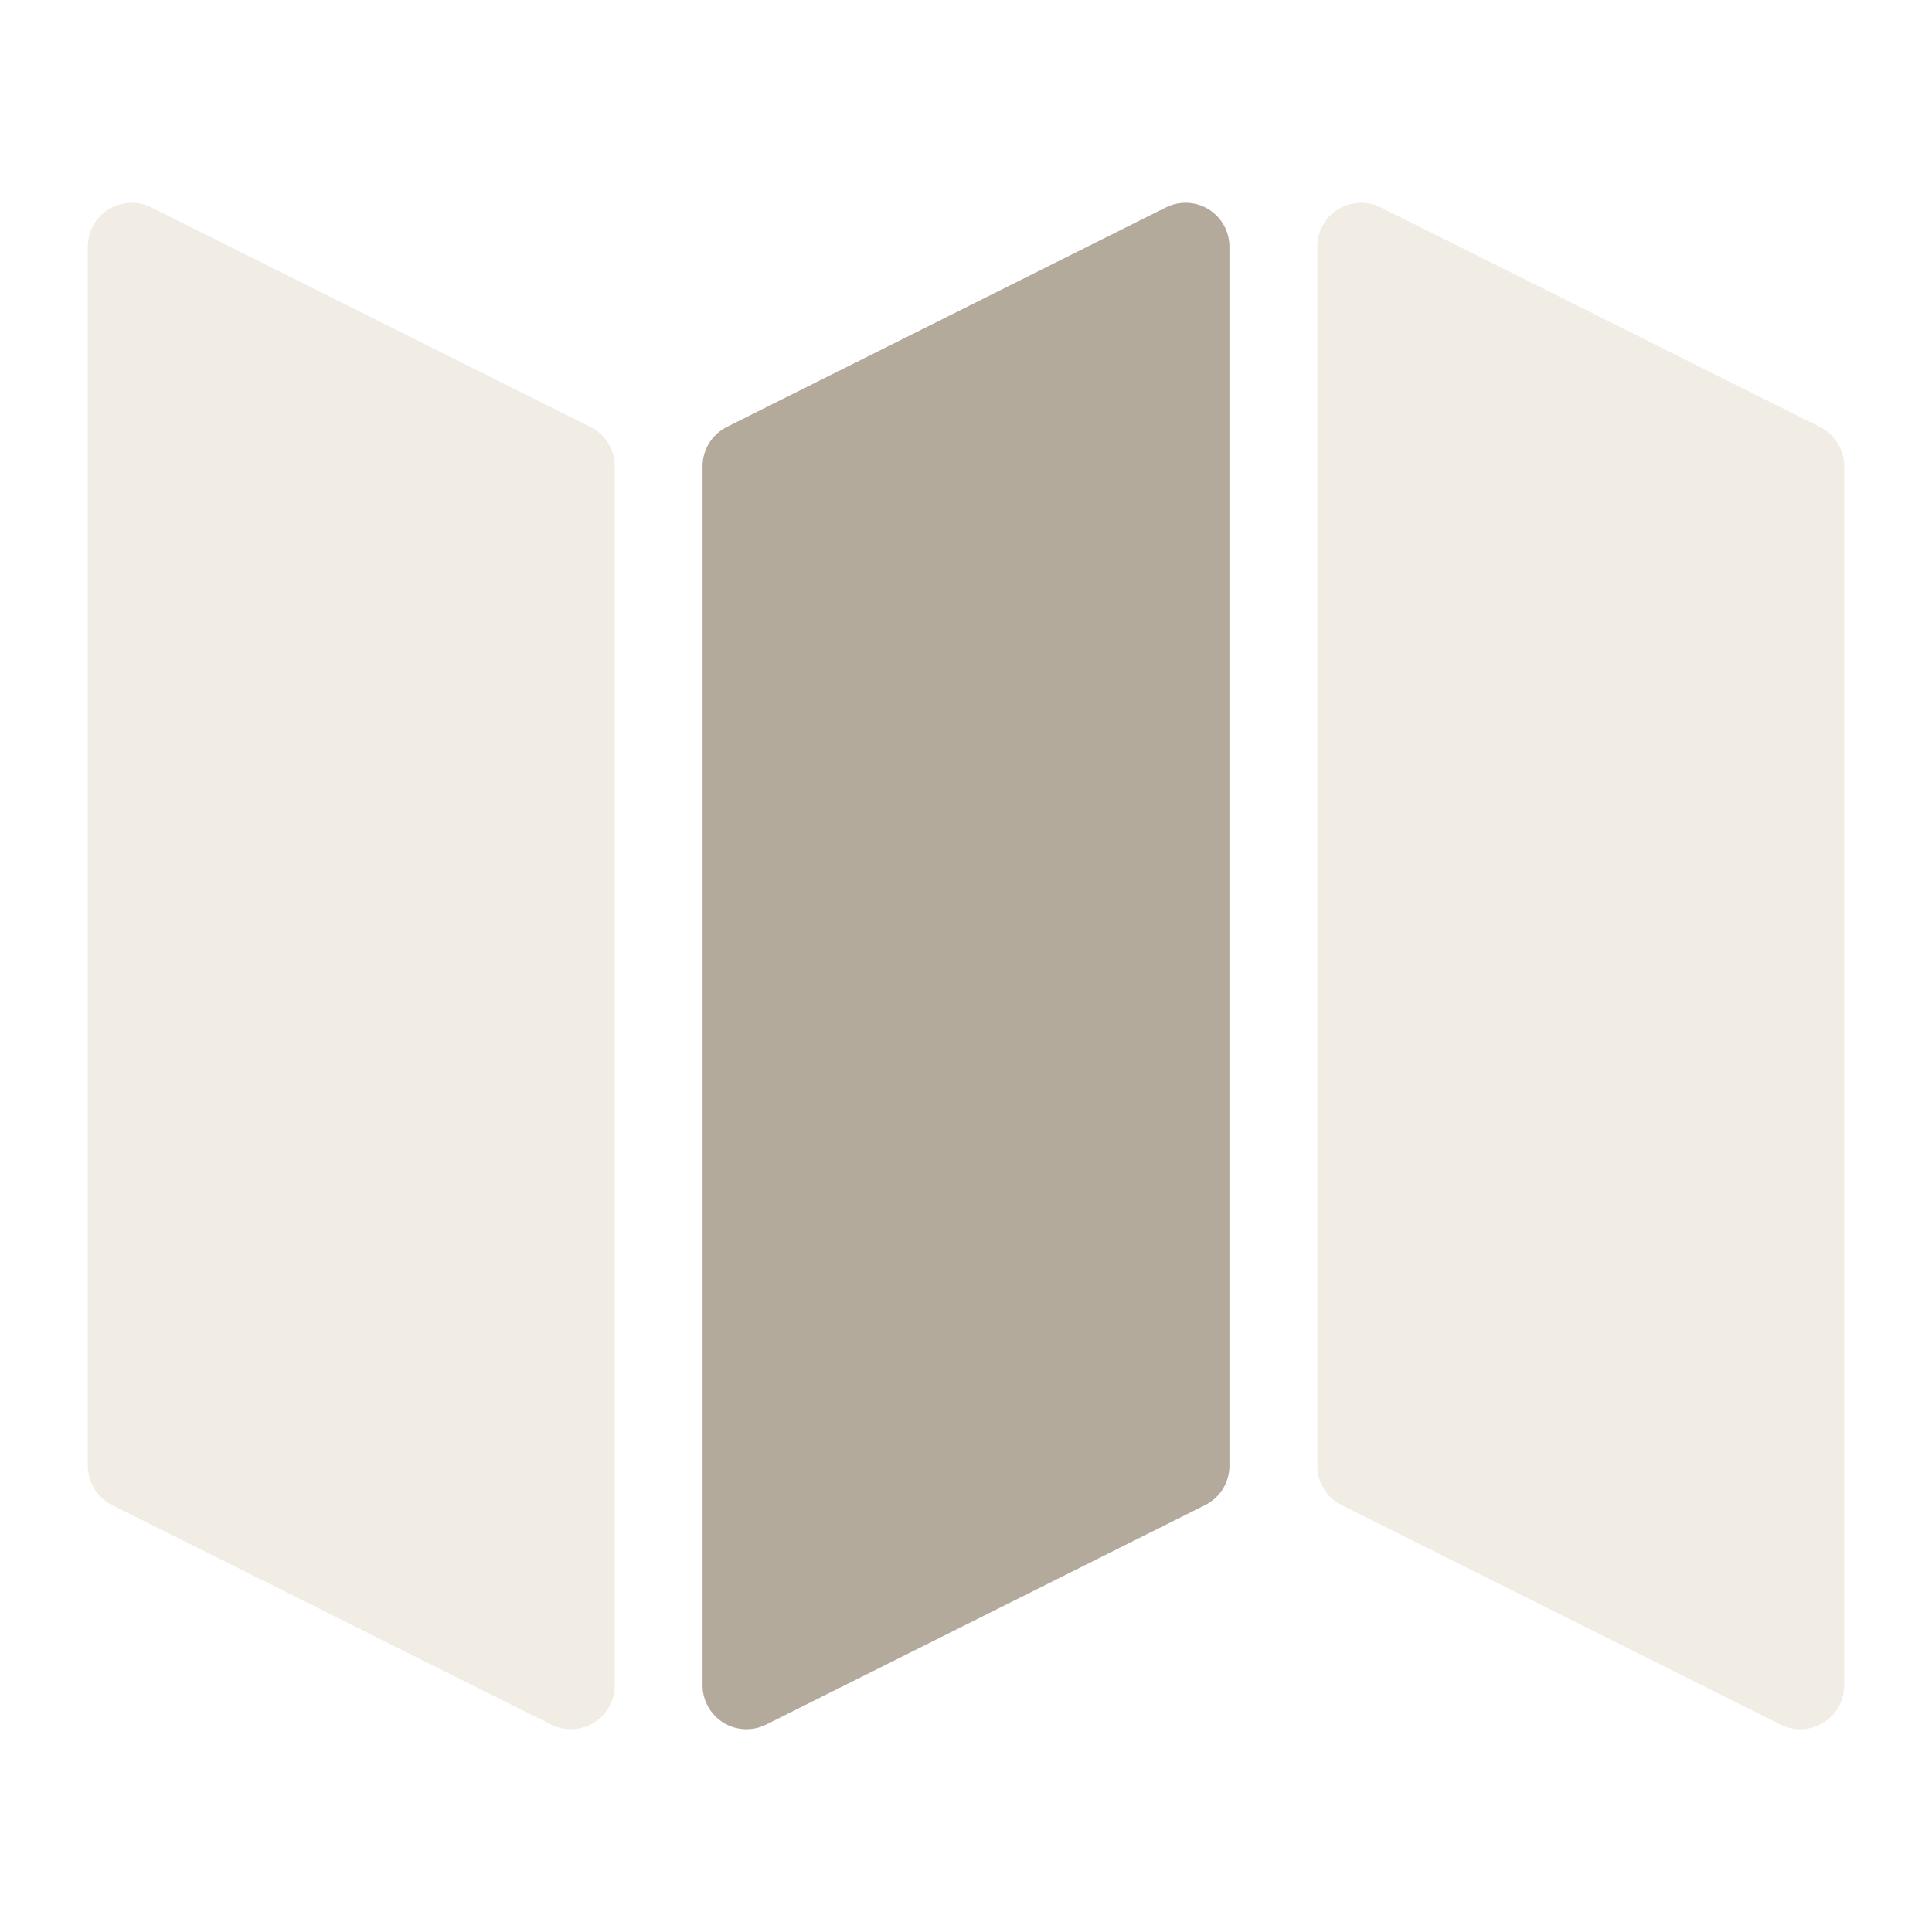
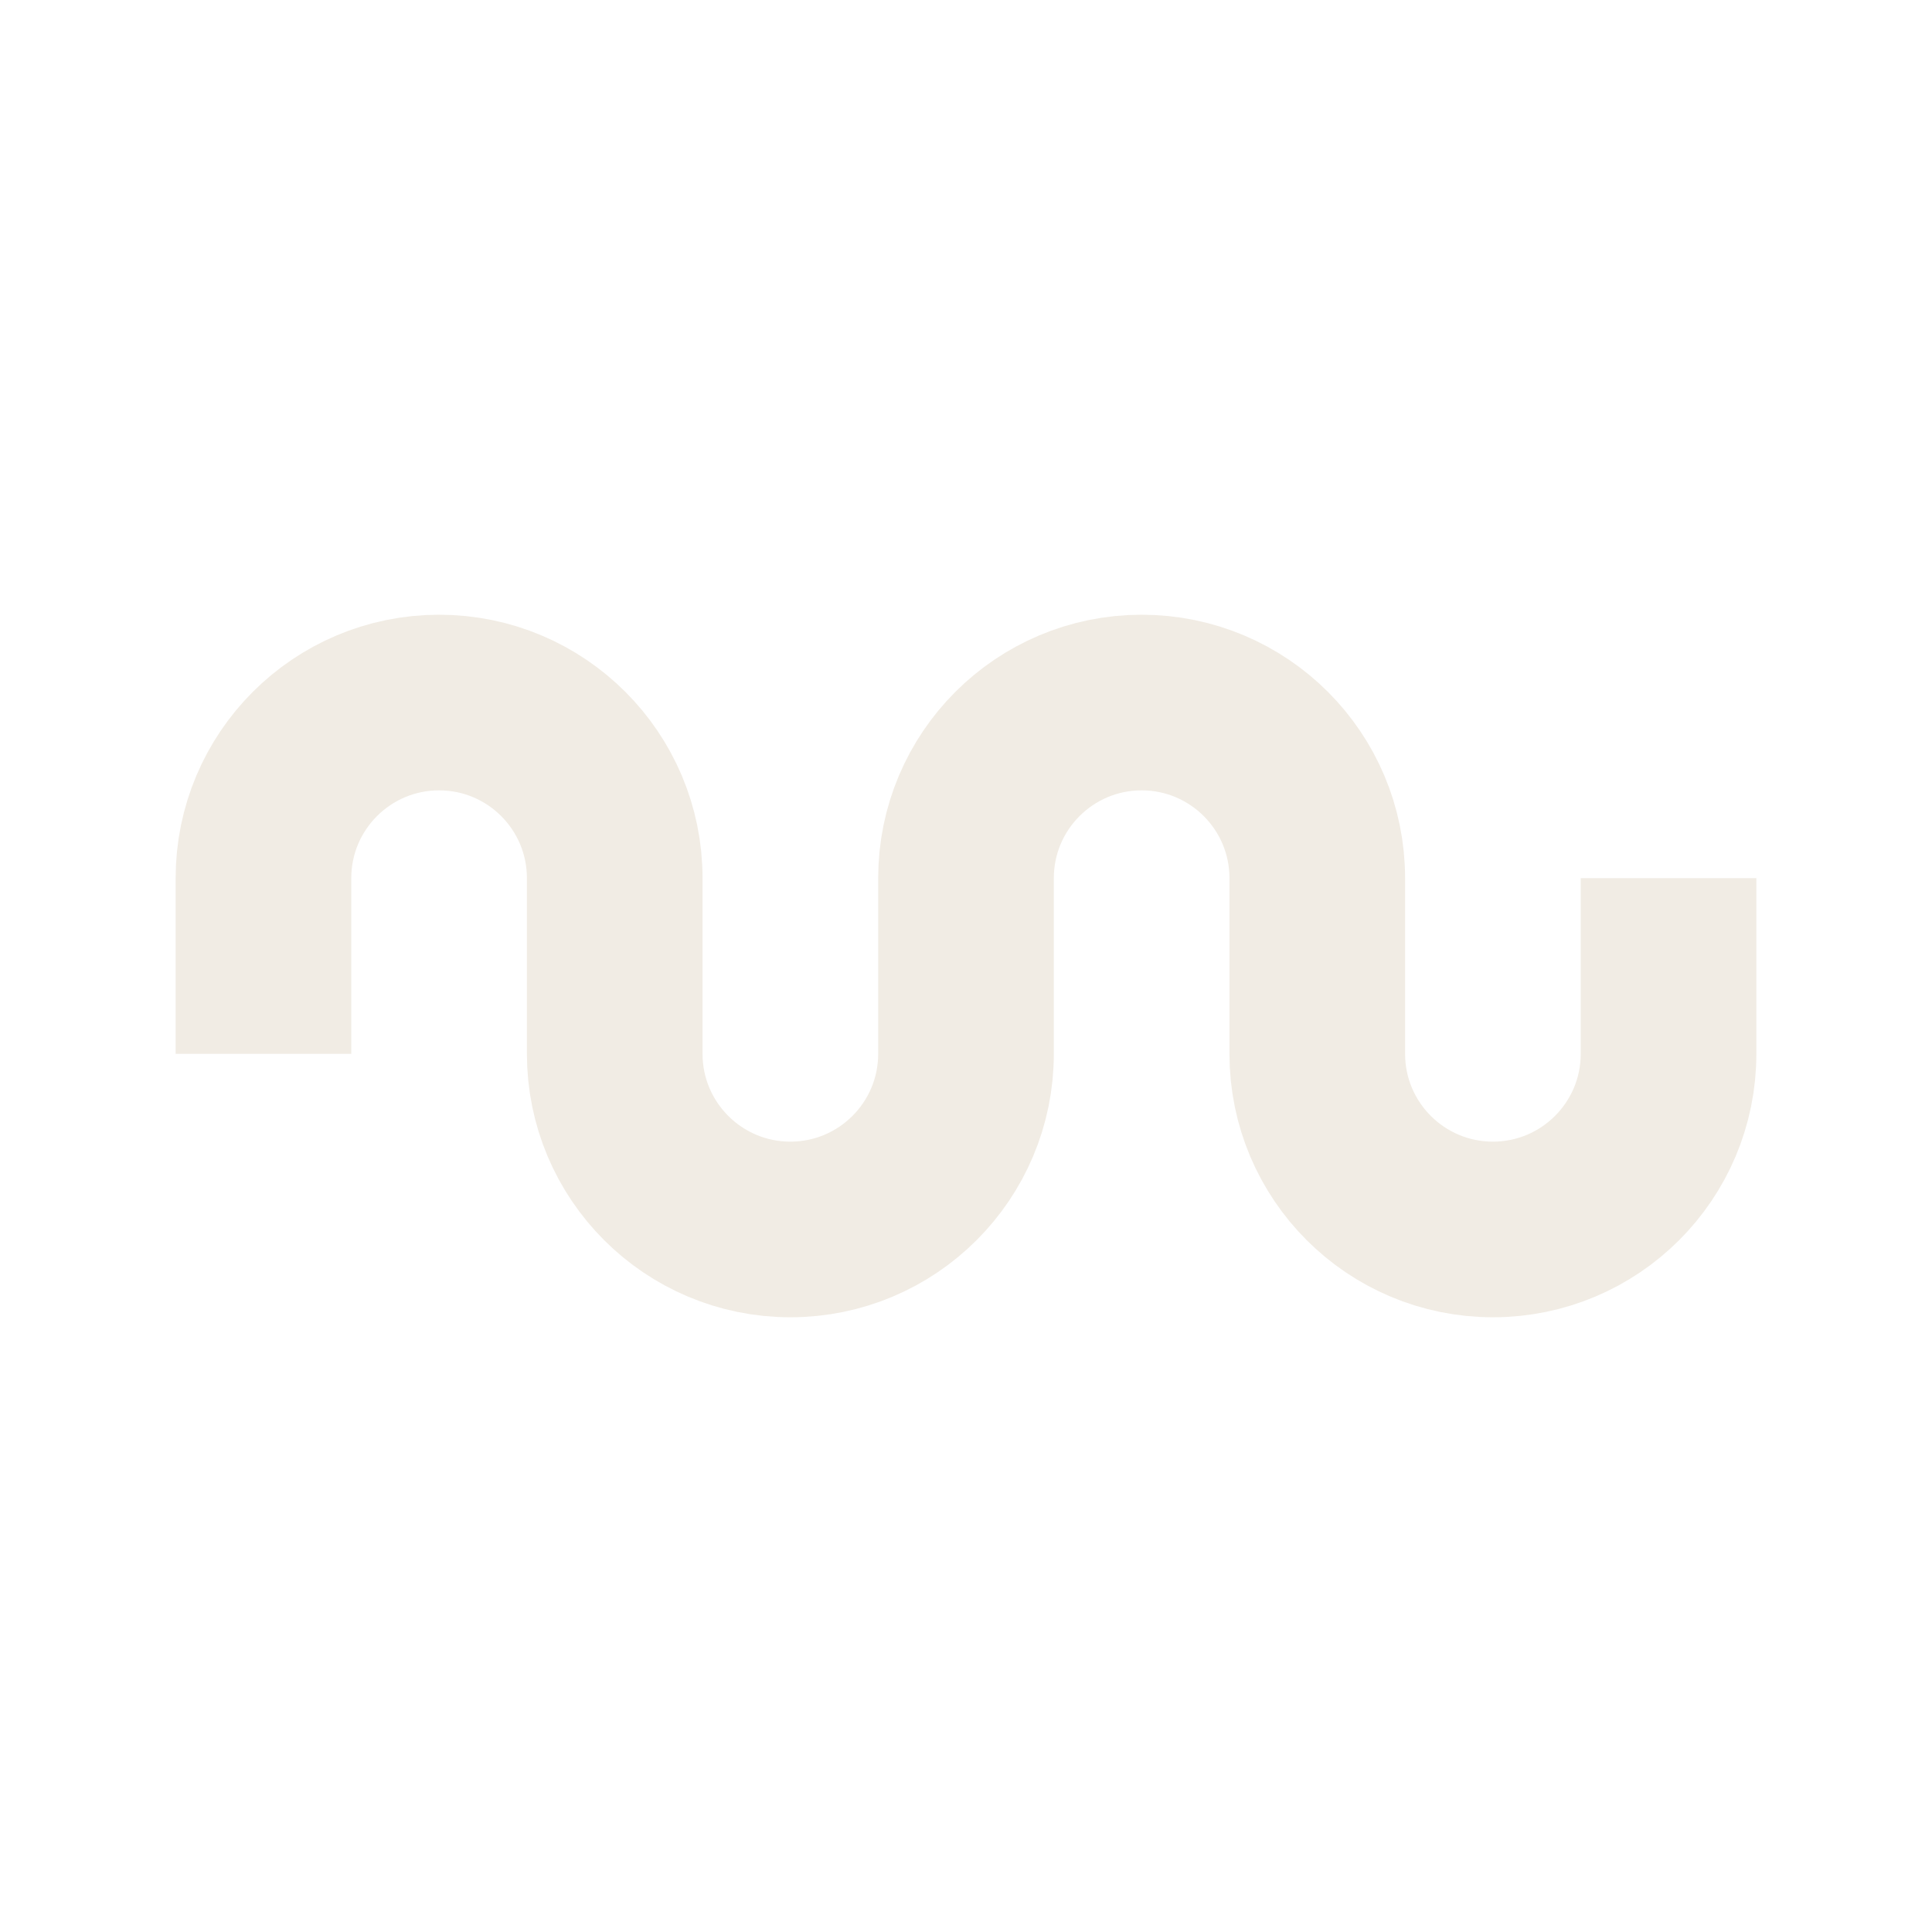
- <svg xmlns="http://www.w3.org/2000/svg" viewBox="1 1 22 22">
-   <path fill="#F1ECE4" d="M2.724 3.362L7.724 5.862A0.5 0.5 0 0 1 8 6.309L8 20.191A0.5 0.5 0 0 1 7.276 20.638L2.276 18.138A0.5 0.5 0 0 1 2 17.691L2 3.809A0.5 0.5 0 0 1 2.724 3.362Z" />
-   <path fill="#B4AA9B" d="M9.276 5.862L14.276 3.362A0.5 0.5 0 0 1 15 3.809L15 17.691A0.5 0.5 0 0 1 14.724 18.138L9.724 20.638A0.5 0.5 0 0 1 9 20.191L9 6.309A0.5 0.5 0 0 1 9.276 5.862Z" />
-   <path fill="#F1ECE4" d="M16.724 3.362L21.724 5.862A0.5 0.5 0 0 1 22 6.309L22 20.191A0.5 0.5 0 0 1 21.276 20.638L16.276 18.138A0.5 0.5 0 0 1 16 17.691L16 3.809A0.5 0.5 0 0 1 16.724 3.362Z" />
+ <svg xmlns="http://www.w3.org/2000/svg" viewBox="0 0 22 22">
+   <path fill="none" stroke="#F1ECE4" stroke-width="2" transform="translate(2 7)" d="M1 5V3A2 2 0 0 1 5 3V5A2 2 0 0 0 9 5V3A2 2 0 0 1 13 3V5A2 2 0 0 0 17 5V3" />
</svg>
